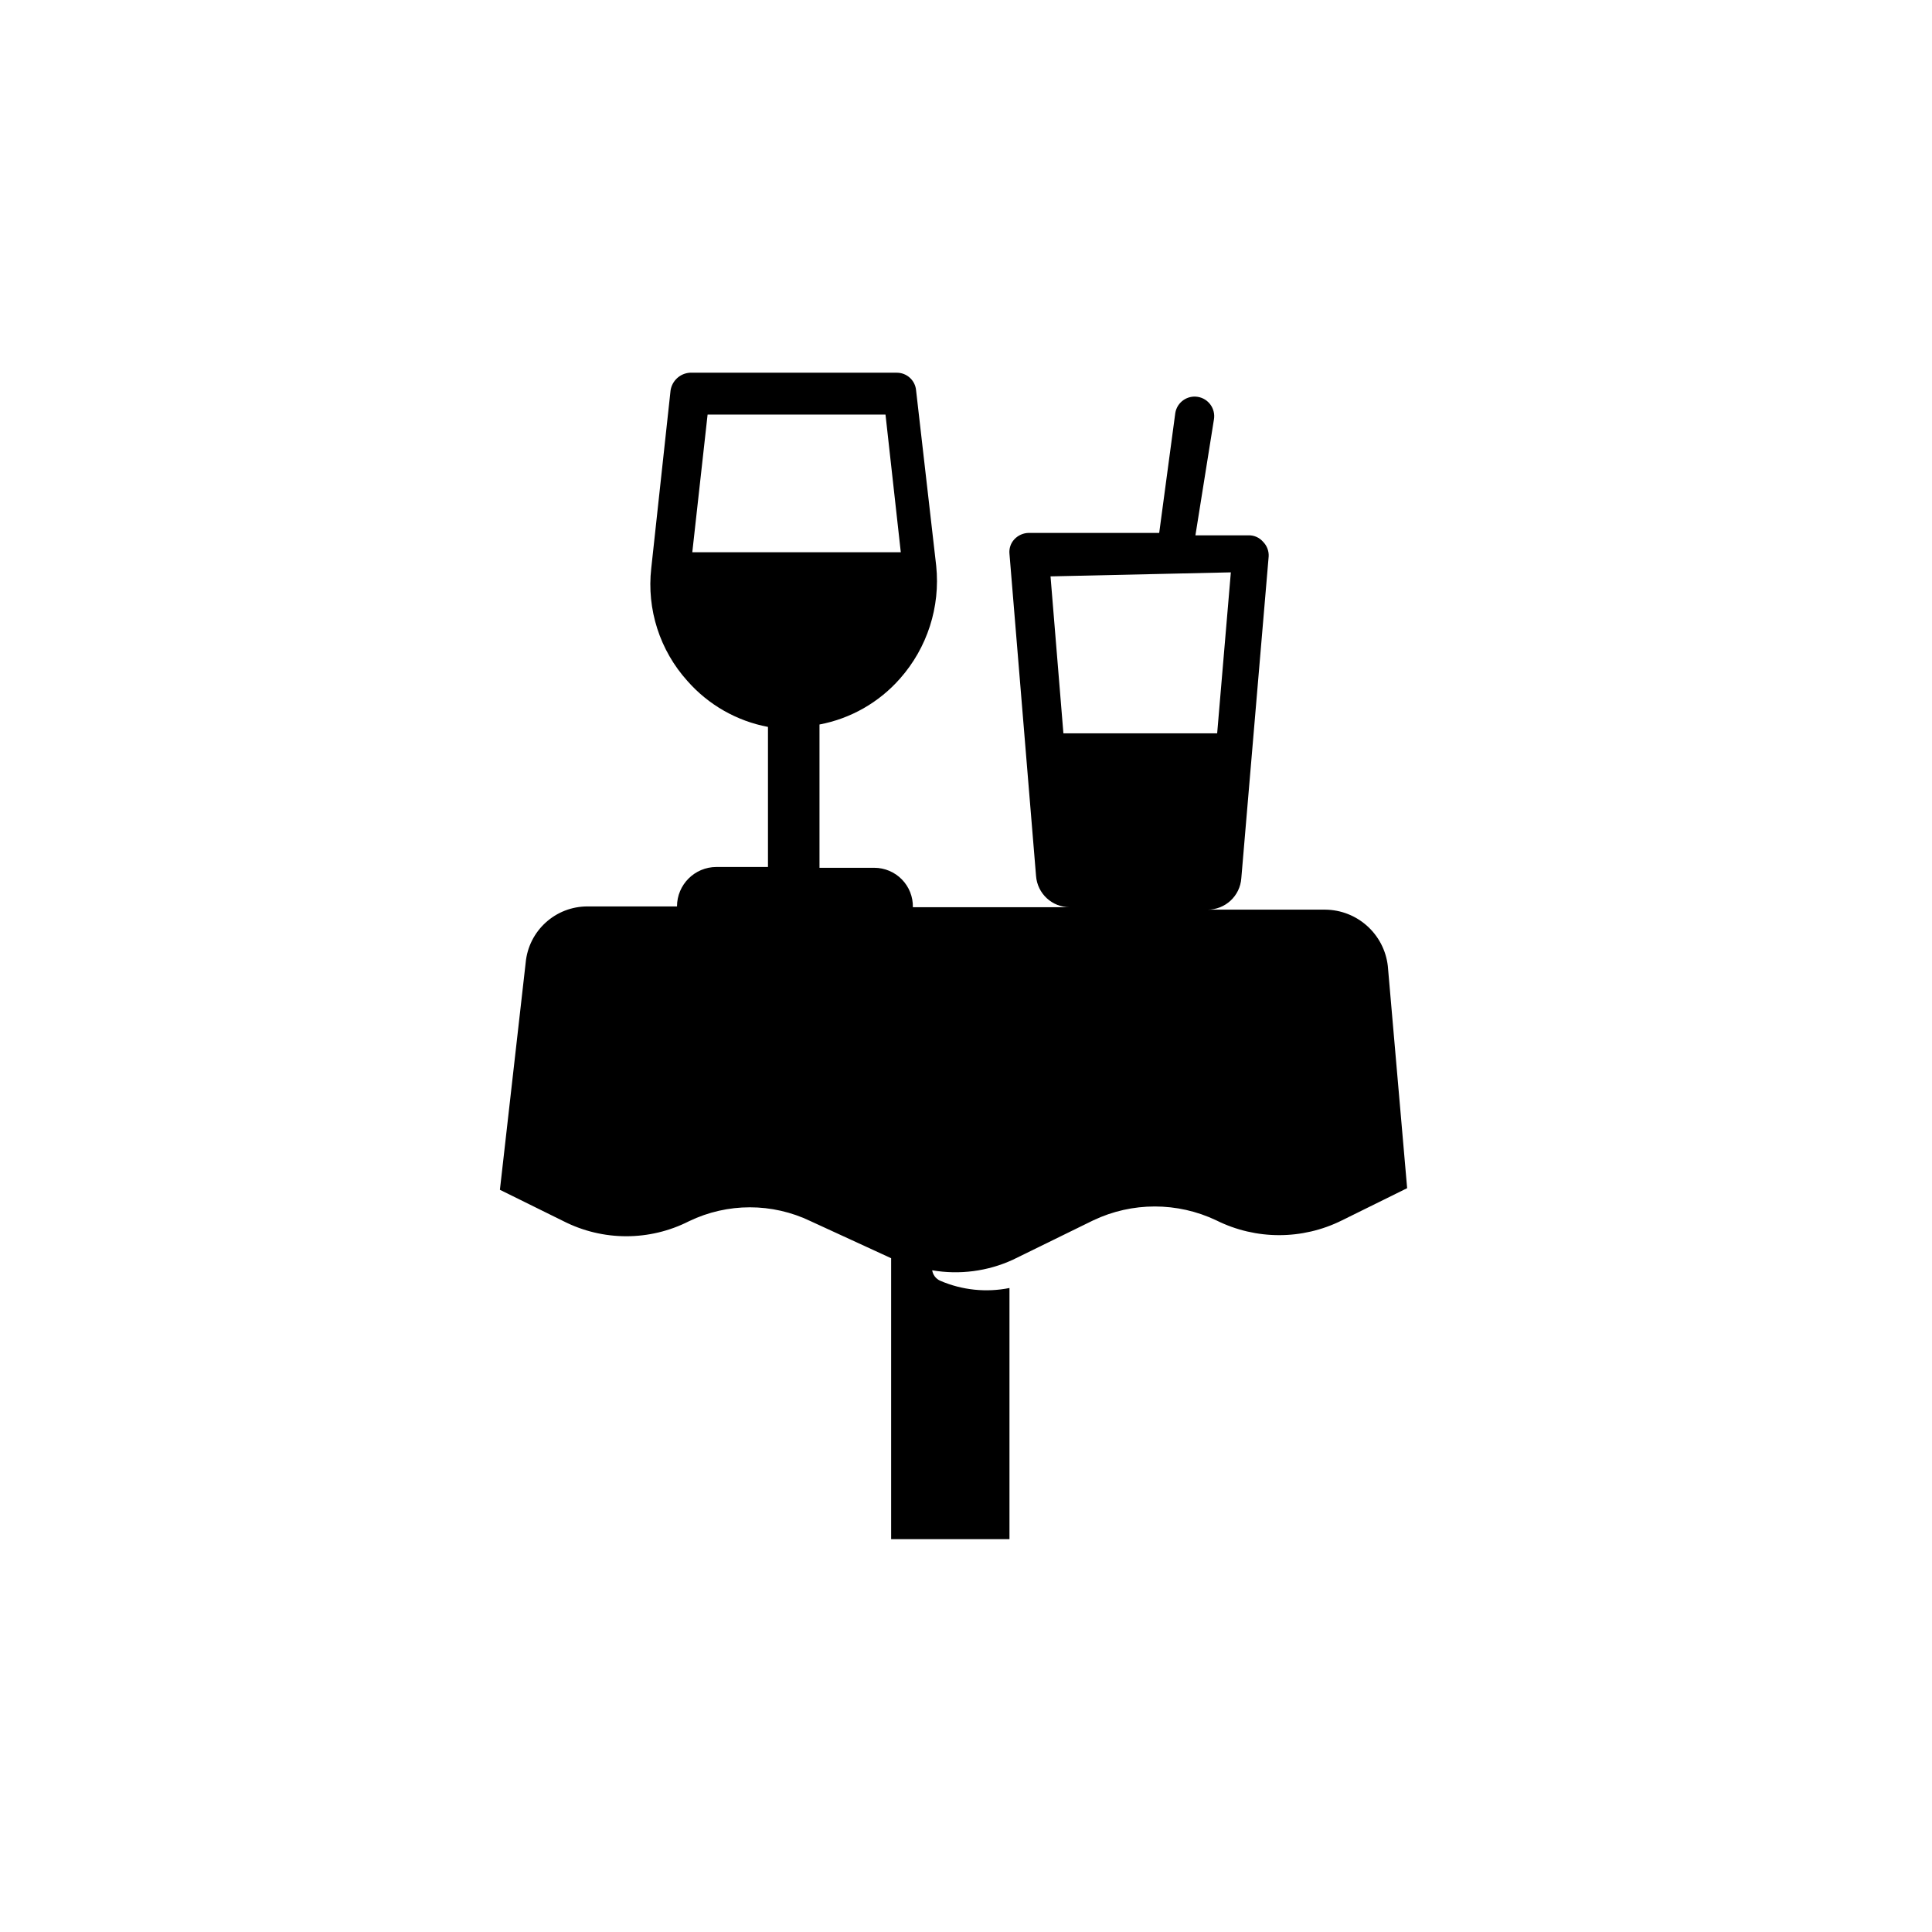
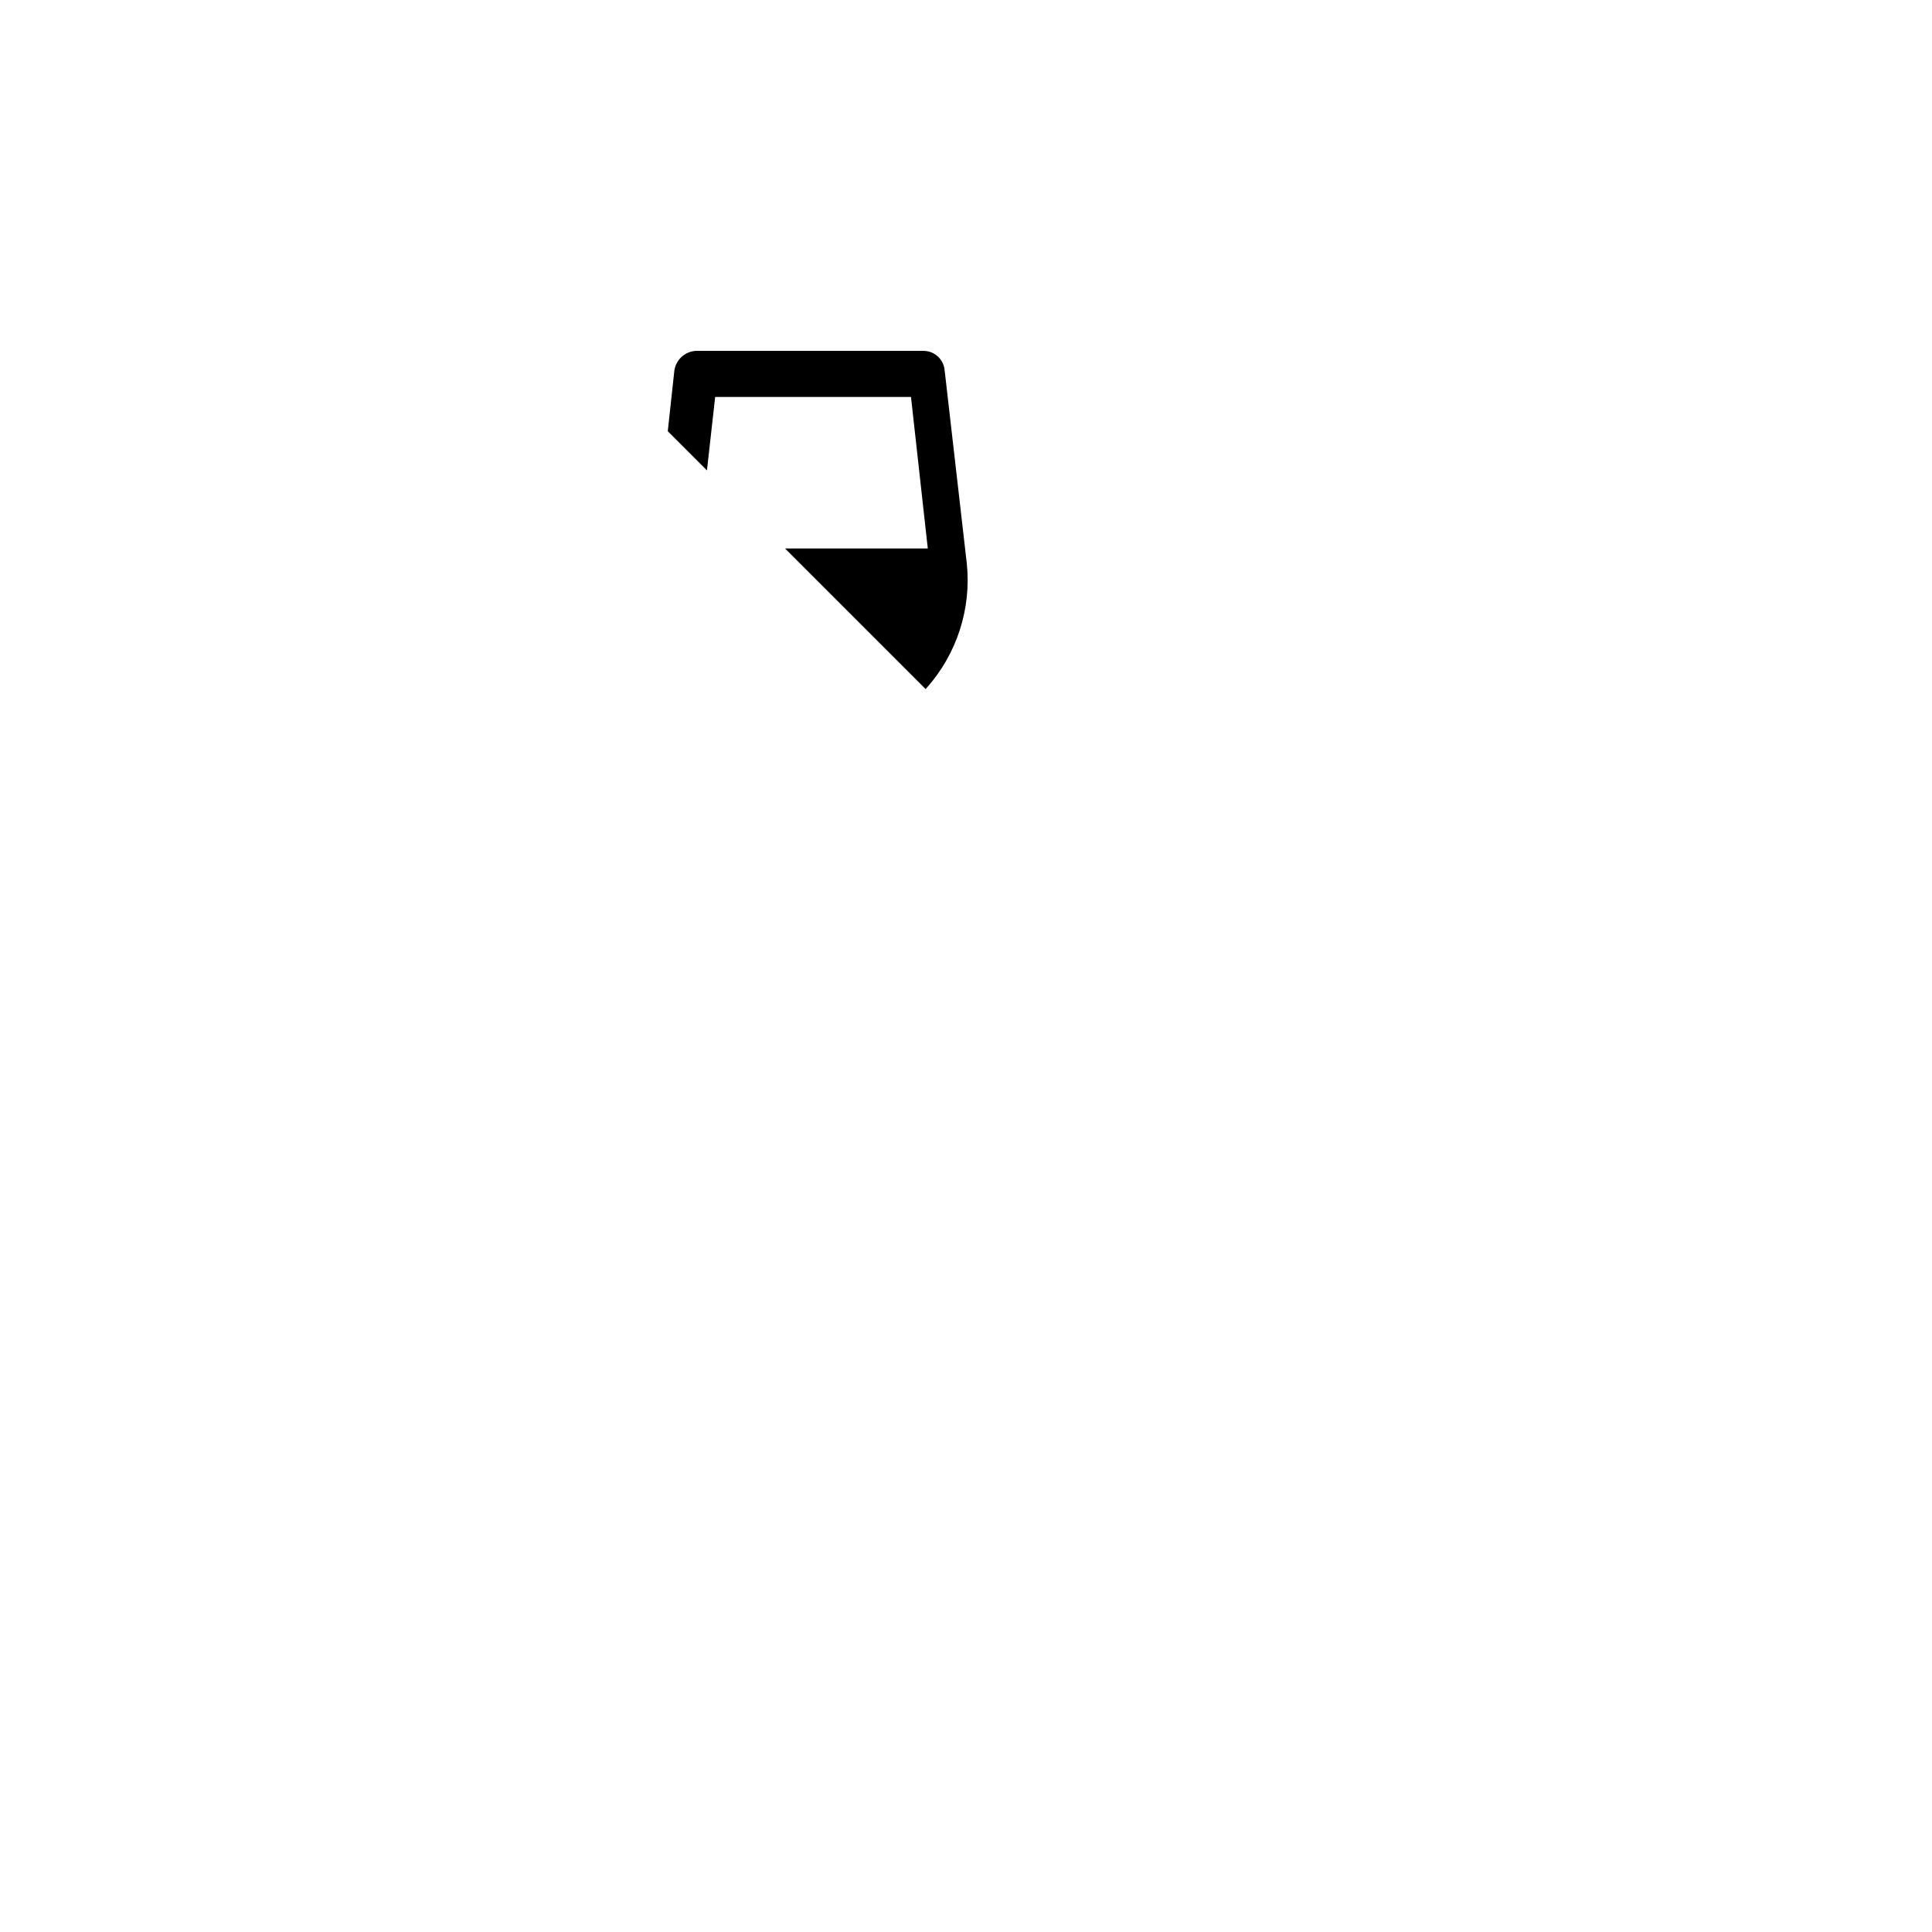
- <svg width="32px" height="32px" viewBox="0 0 24 24">
-   <path d="M17.24,12a.79.79,0,0,0-.78-.7H15a.42.42,0,0,0,.42-.39l.34-4a.24.24,0,0,0-.07-.18.23.23,0,0,0-.18-.08h-.66l.23-1.44a.24.24,0,0,0-.48-.08L14.4,6.62H12.78a.25.25,0,0,0-.18.08.23.23,0,0,0-.06.18l.33,4a.42.42,0,0,0,.42.39H11.34a.48.48,0,0,0-.48-.49h-.68V9a1.77,1.77,0,0,0,1-.57,1.83,1.83,0,0,0,.45-1.4l-.25-2.18a.24.24,0,0,0-.24-.22H8.57a.26.26,0,0,0-.24.22L8.09,7.06a1.79,1.79,0,0,0,.45,1.4,1.77,1.77,0,0,0,1,.57v1.74H8.9a.49.49,0,0,0-.49.49H7.3a.77.77,0,0,0-.77.7l-.32,2.82.79.39a1.72,1.72,0,0,0,1.56,0h0a1.74,1.74,0,0,1,1.51,0l1,.46v3.49h1.47V16a1.45,1.45,0,0,1-.86-.09.17.17,0,0,1-.1-.13,1.71,1.71,0,0,0,1-.13l1-.49a1.78,1.78,0,0,1,1.53,0,1.75,1.75,0,0,0,1.56,0l.81-.4ZM15.29,7.11l-.17,2H13.21l-.16-1.95ZM11,5.15l.19,1.71H8.6l.19-1.71Z" />
-   <rect x="11.5" y="0.6" width="1" height="22.81" transform="translate(-4.97 12) rotate(-45)" fill="none" />
+ <svg xmlns="http://www.w3.org/2000/svg" width="36" height="36" viewBox="0 0 36 36" fill="none">
+   <path d="M5 6.4L6.4 5 30 28.6 28.6 30l-6.351-6.35a2.94 2.94 0 00-1.015.274l-1.65.809a2.823 2.823 0 01-1.652.215.281.281 0 00.165.214c.447.193.943.245 1.42.149v5.151H17.09V24.7l-1.65-.76a2.872 2.872 0 00-2.494 0 2.84 2.84 0 01-2.576 0l-1.304-.643.528-4.657a1.271 1.271 0 011.272-1.155h1.832a.81.81 0 01.81-.81h1.056v-.71L5 6.4z" />
+   <path fill-rule="evenodd" clip-rule="evenodd" d="M27.672 23.264l-7.718-7.718-.437-5.293a.38.38 0 01.1-.297.412.412 0 01.296-.132h2.675l.33-2.46a.402.402 0 11.793.132l-.38 2.377h1.09a.38.38 0 01.297.133.396.396 0 01.116.297l-.562 6.604a.694.694 0 01-.69.644h2.407a1.305 1.305 0 011.288 1.156l.396 4.556-.001.001zm-3.614-12.631l-.281 3.302h-3.154l-.264-3.22 3.699-.082z" />
+   <path d="M14.628 10.22l2.62 2.62.024-.028a3.02 3.02 0 00.743-2.311l-.413-3.6a.396.396 0 00-.396-.363h-4.243a.43.43 0 00-.397.364l-.123 1.133.73.73.153-1.368h3.649l.313 2.823h-2.66z" fill="currentColor" />
</svg>
